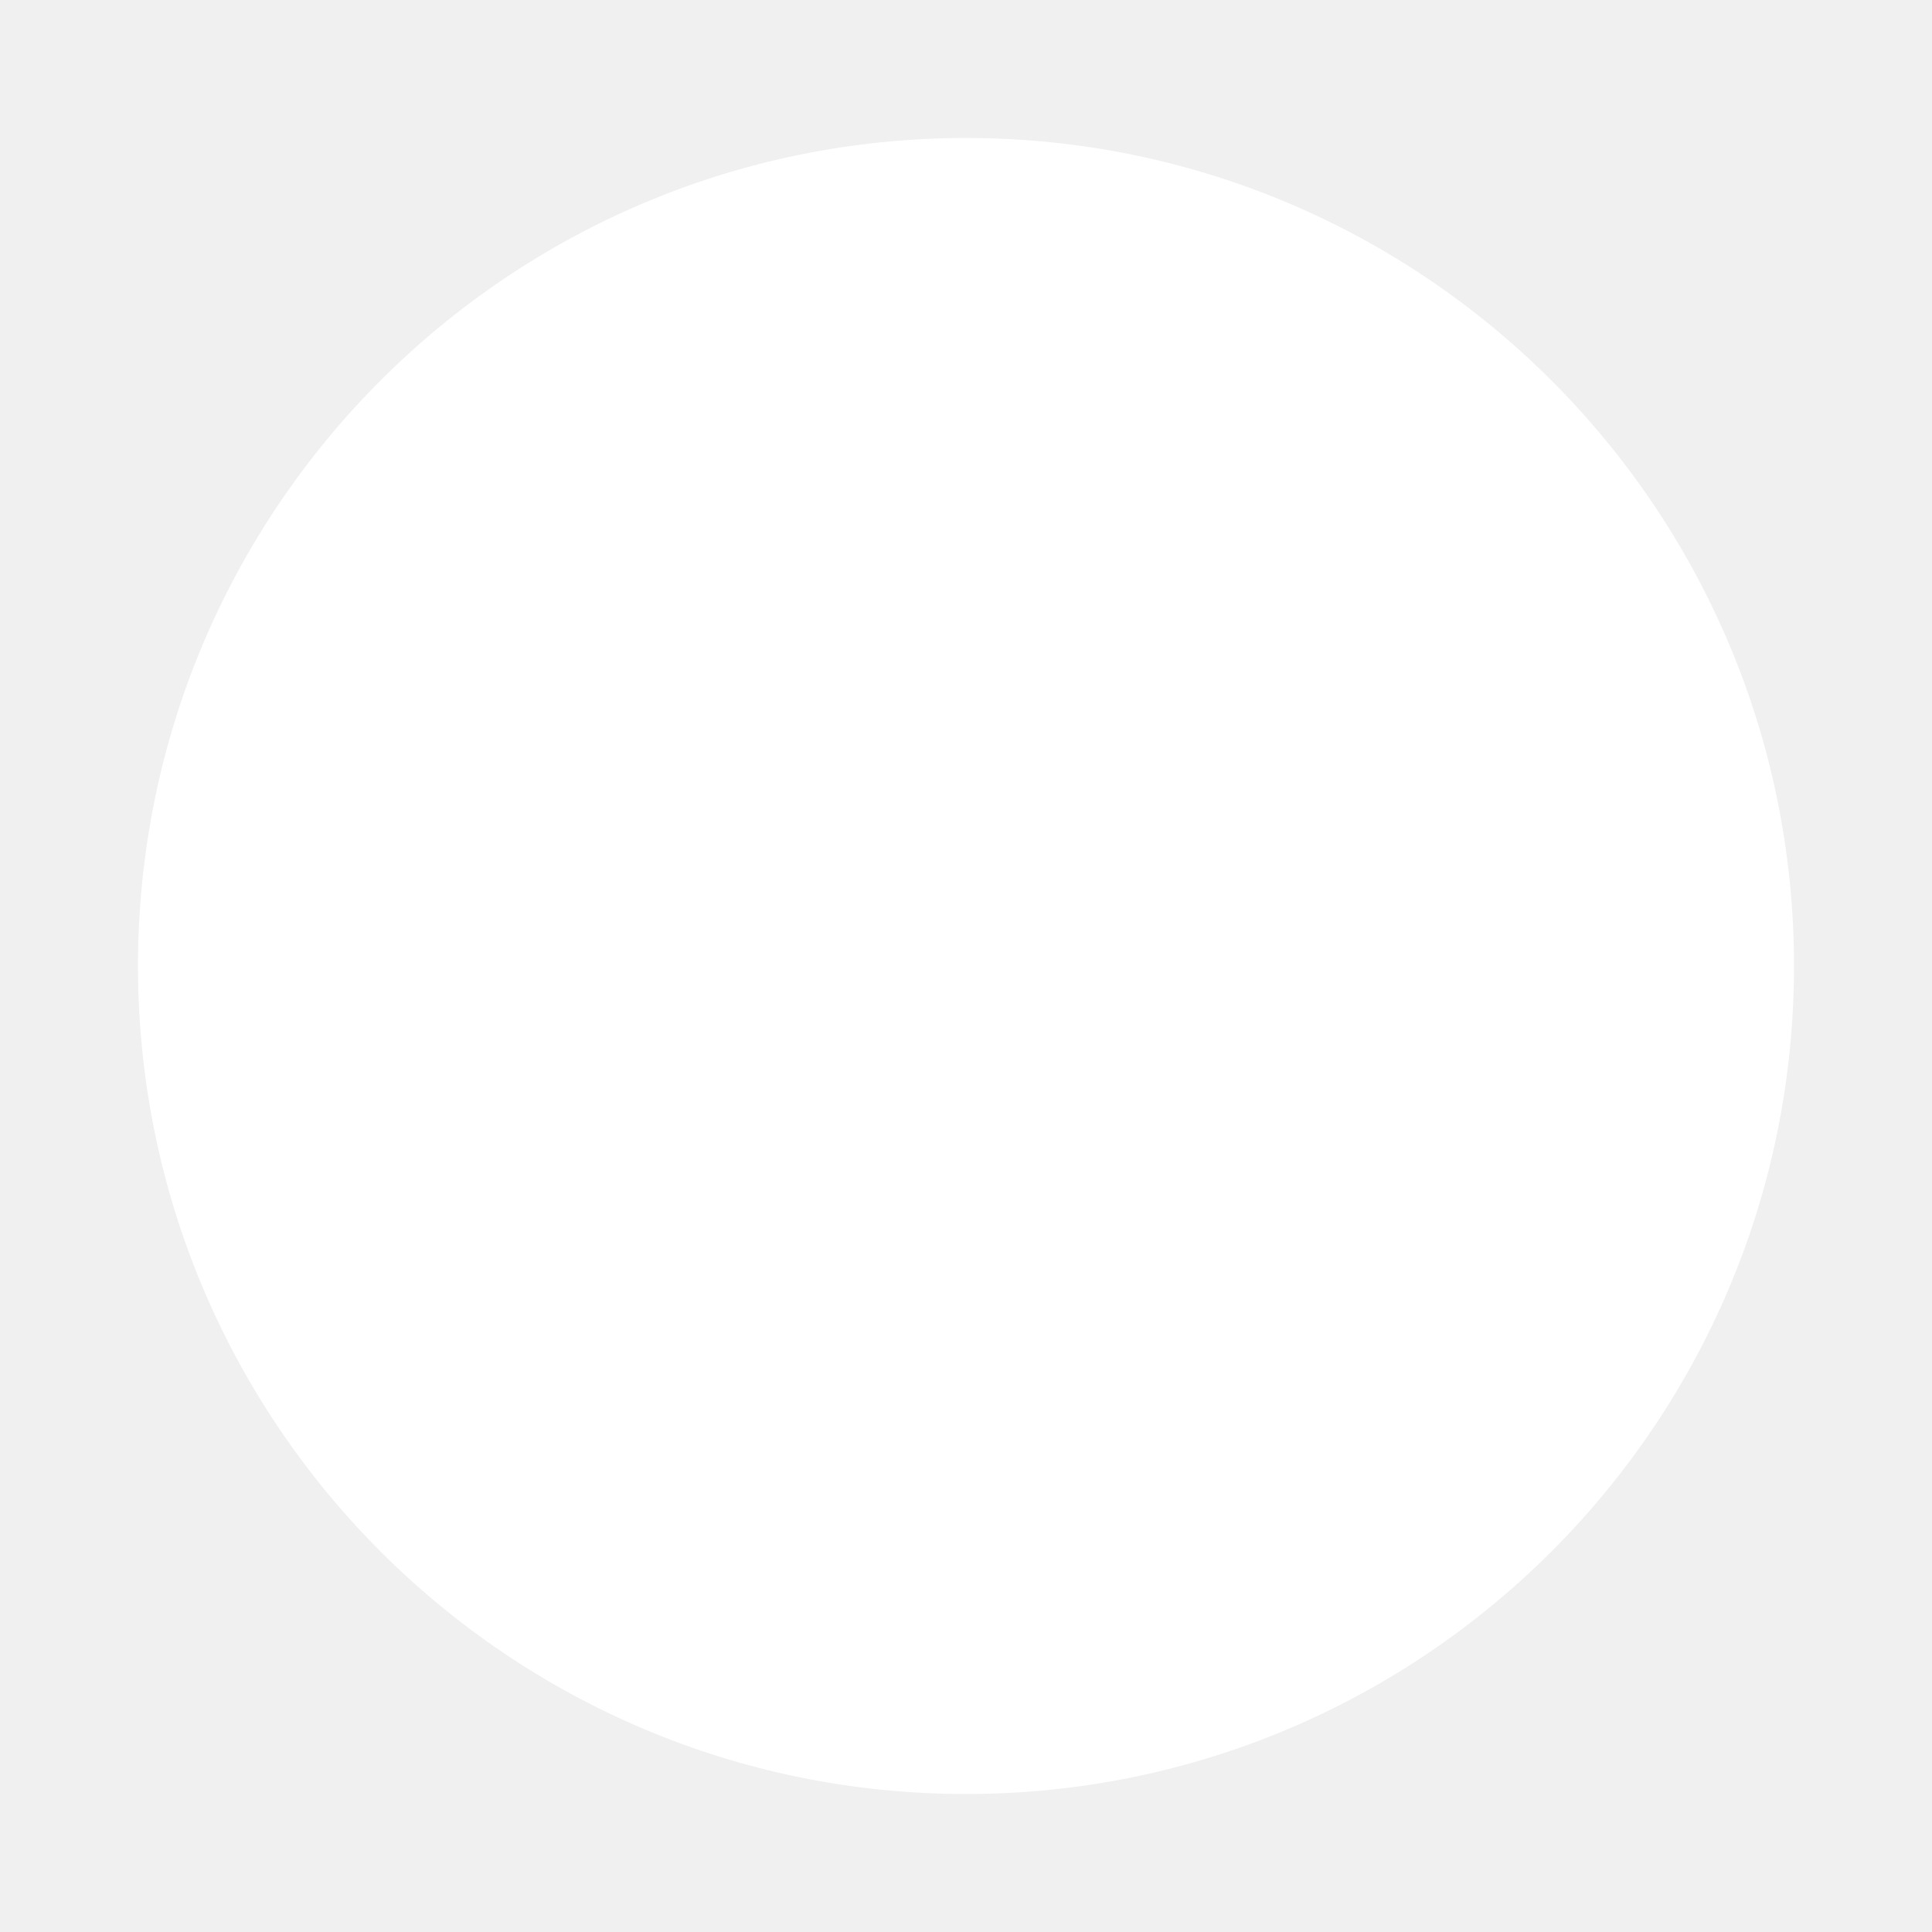
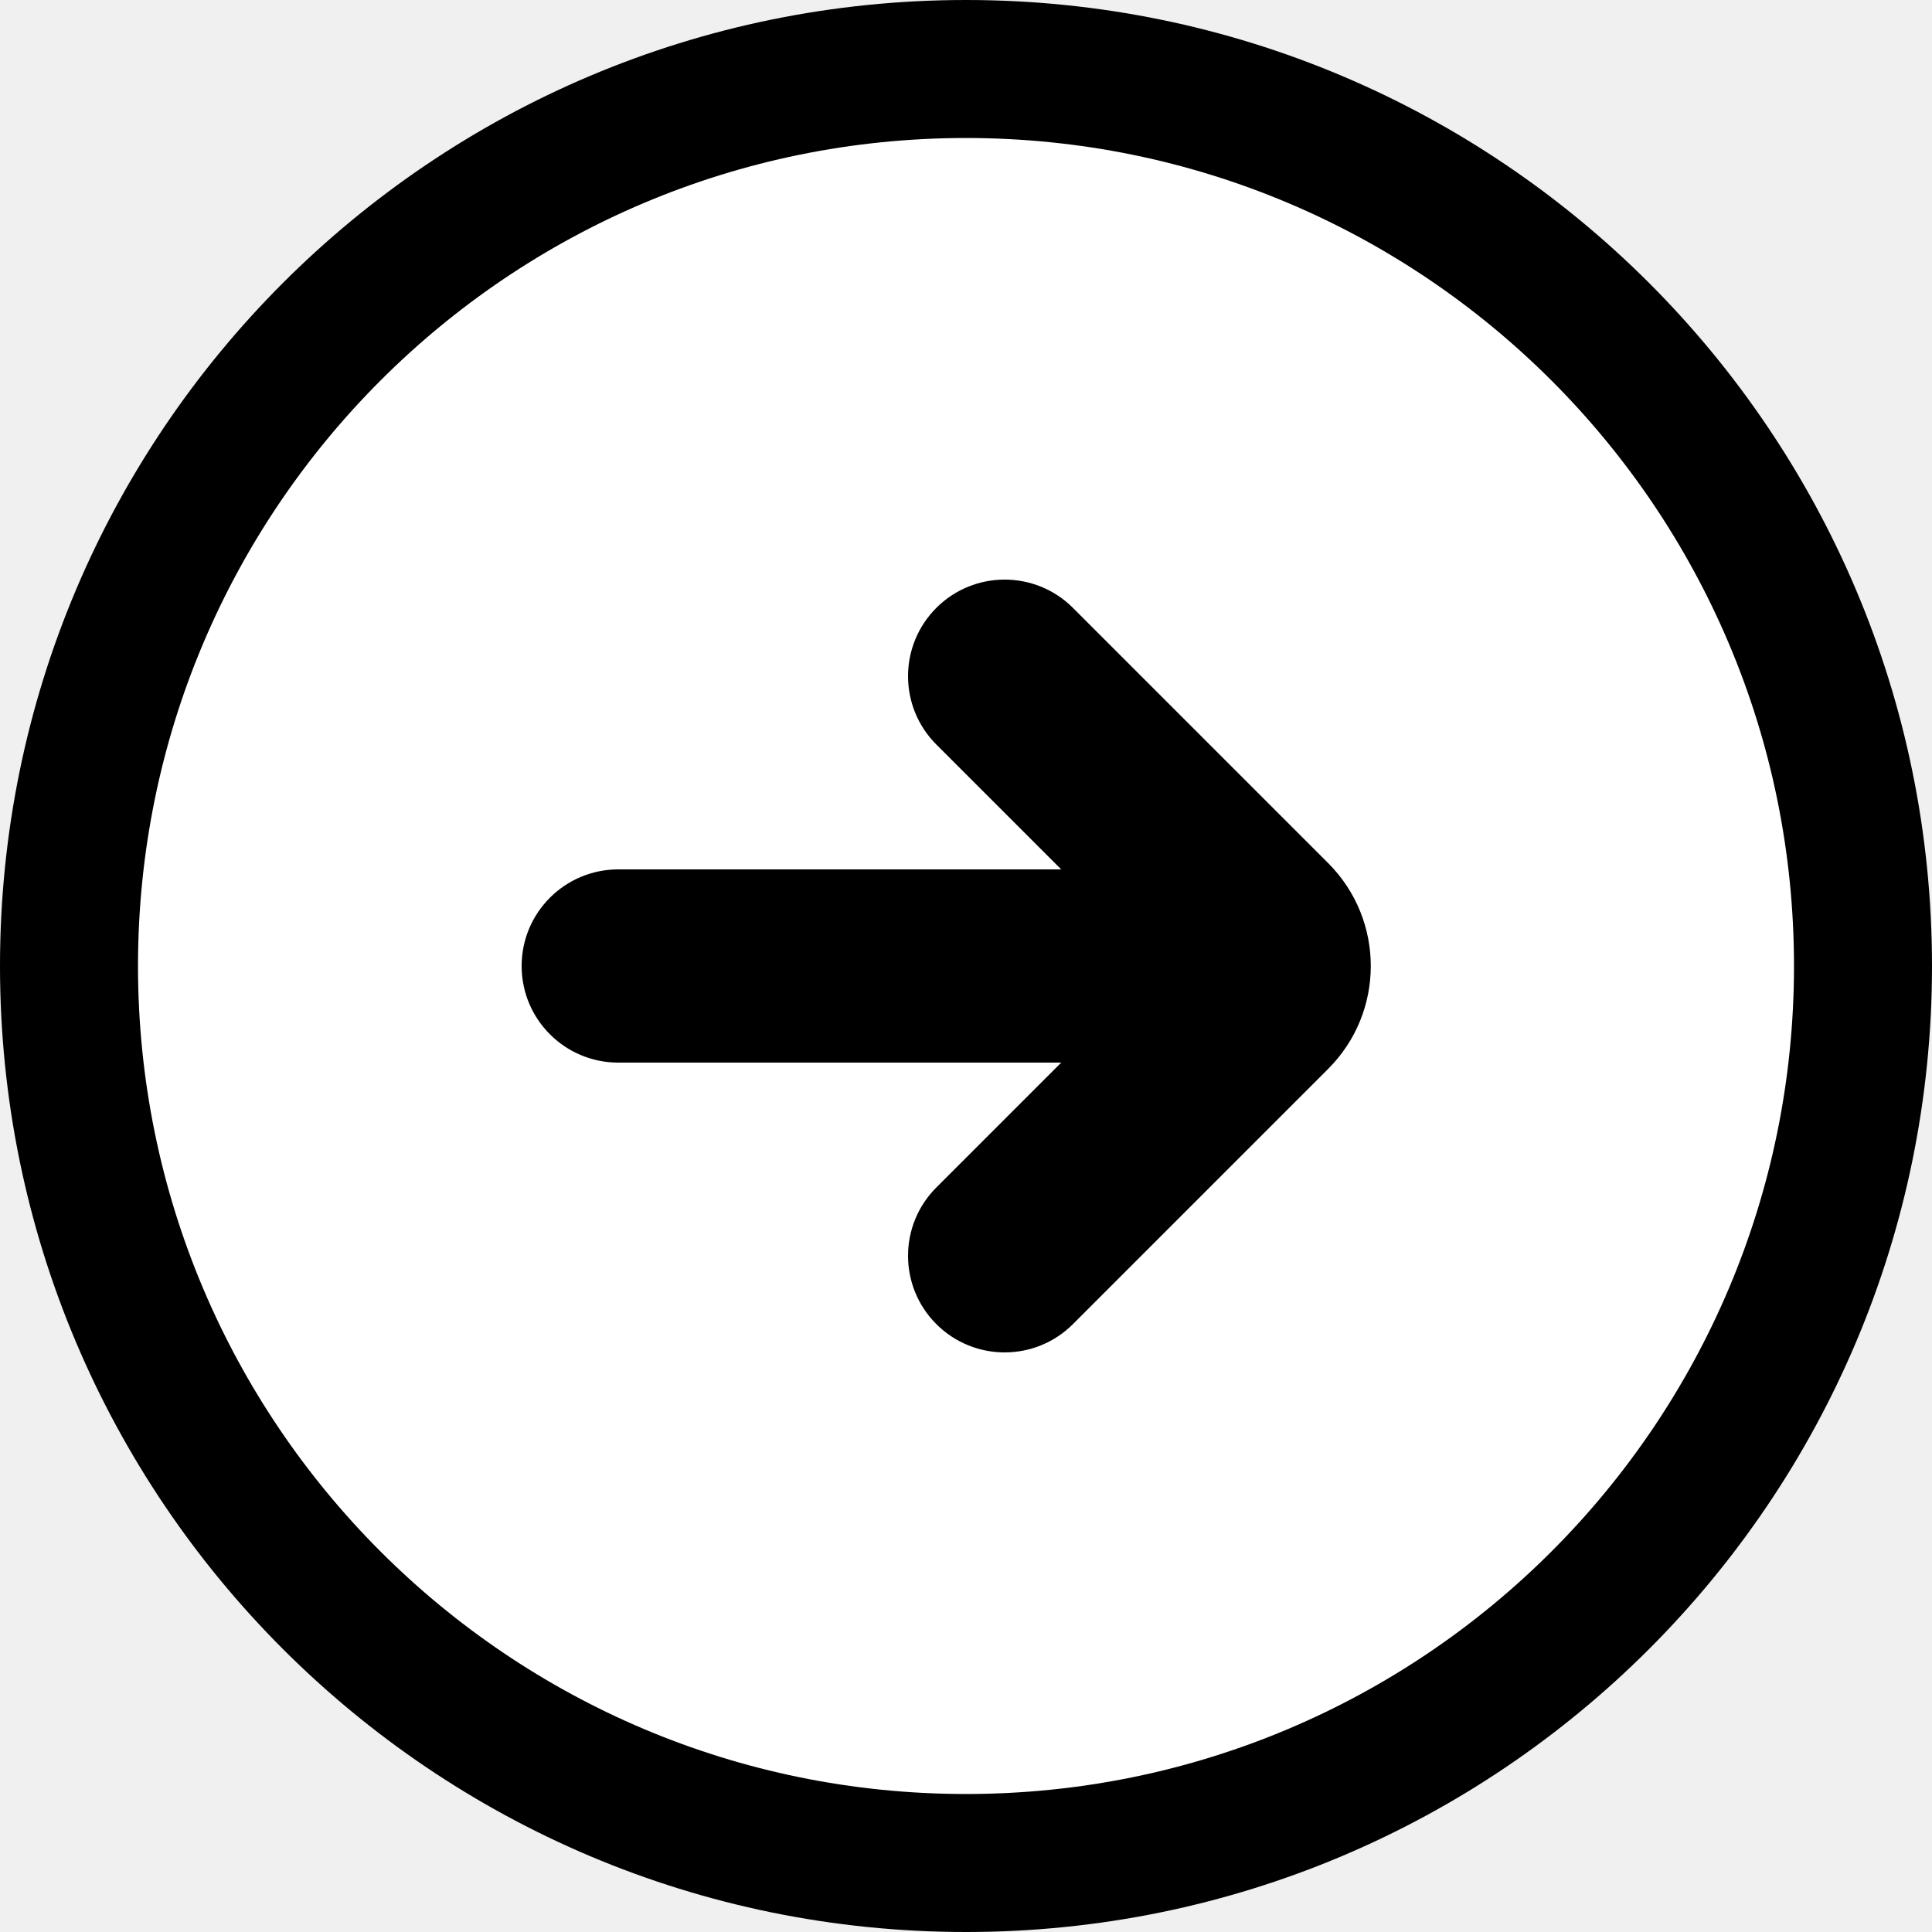
<svg xmlns="http://www.w3.org/2000/svg" width="14" height="14" viewBox="0 0 14 14">
-   <g fill="none" fill-rule="evenodd">
+   <g fill-rule="evenodd">
    <path d="M0 7a7 7 0 1 1 14 0A7 7 0 0 1 0 7z" />
    <path d="M13 7A6 6 0 1 0 1 7a6 6 0 0 0 12 0z" fill="#FFF" />
    <path d="M7.69 7.7l-.905.905a.7.7 0 0 0 .99.99l1.85-1.85c.411-.412.411-1.078 0-1.49l-1.85-1.85a.7.7 0 0 0-.99.99l.905.905H4.48a.7.7 0 0 0 0 1.4h3.21z" />
  </g>
</svg>
